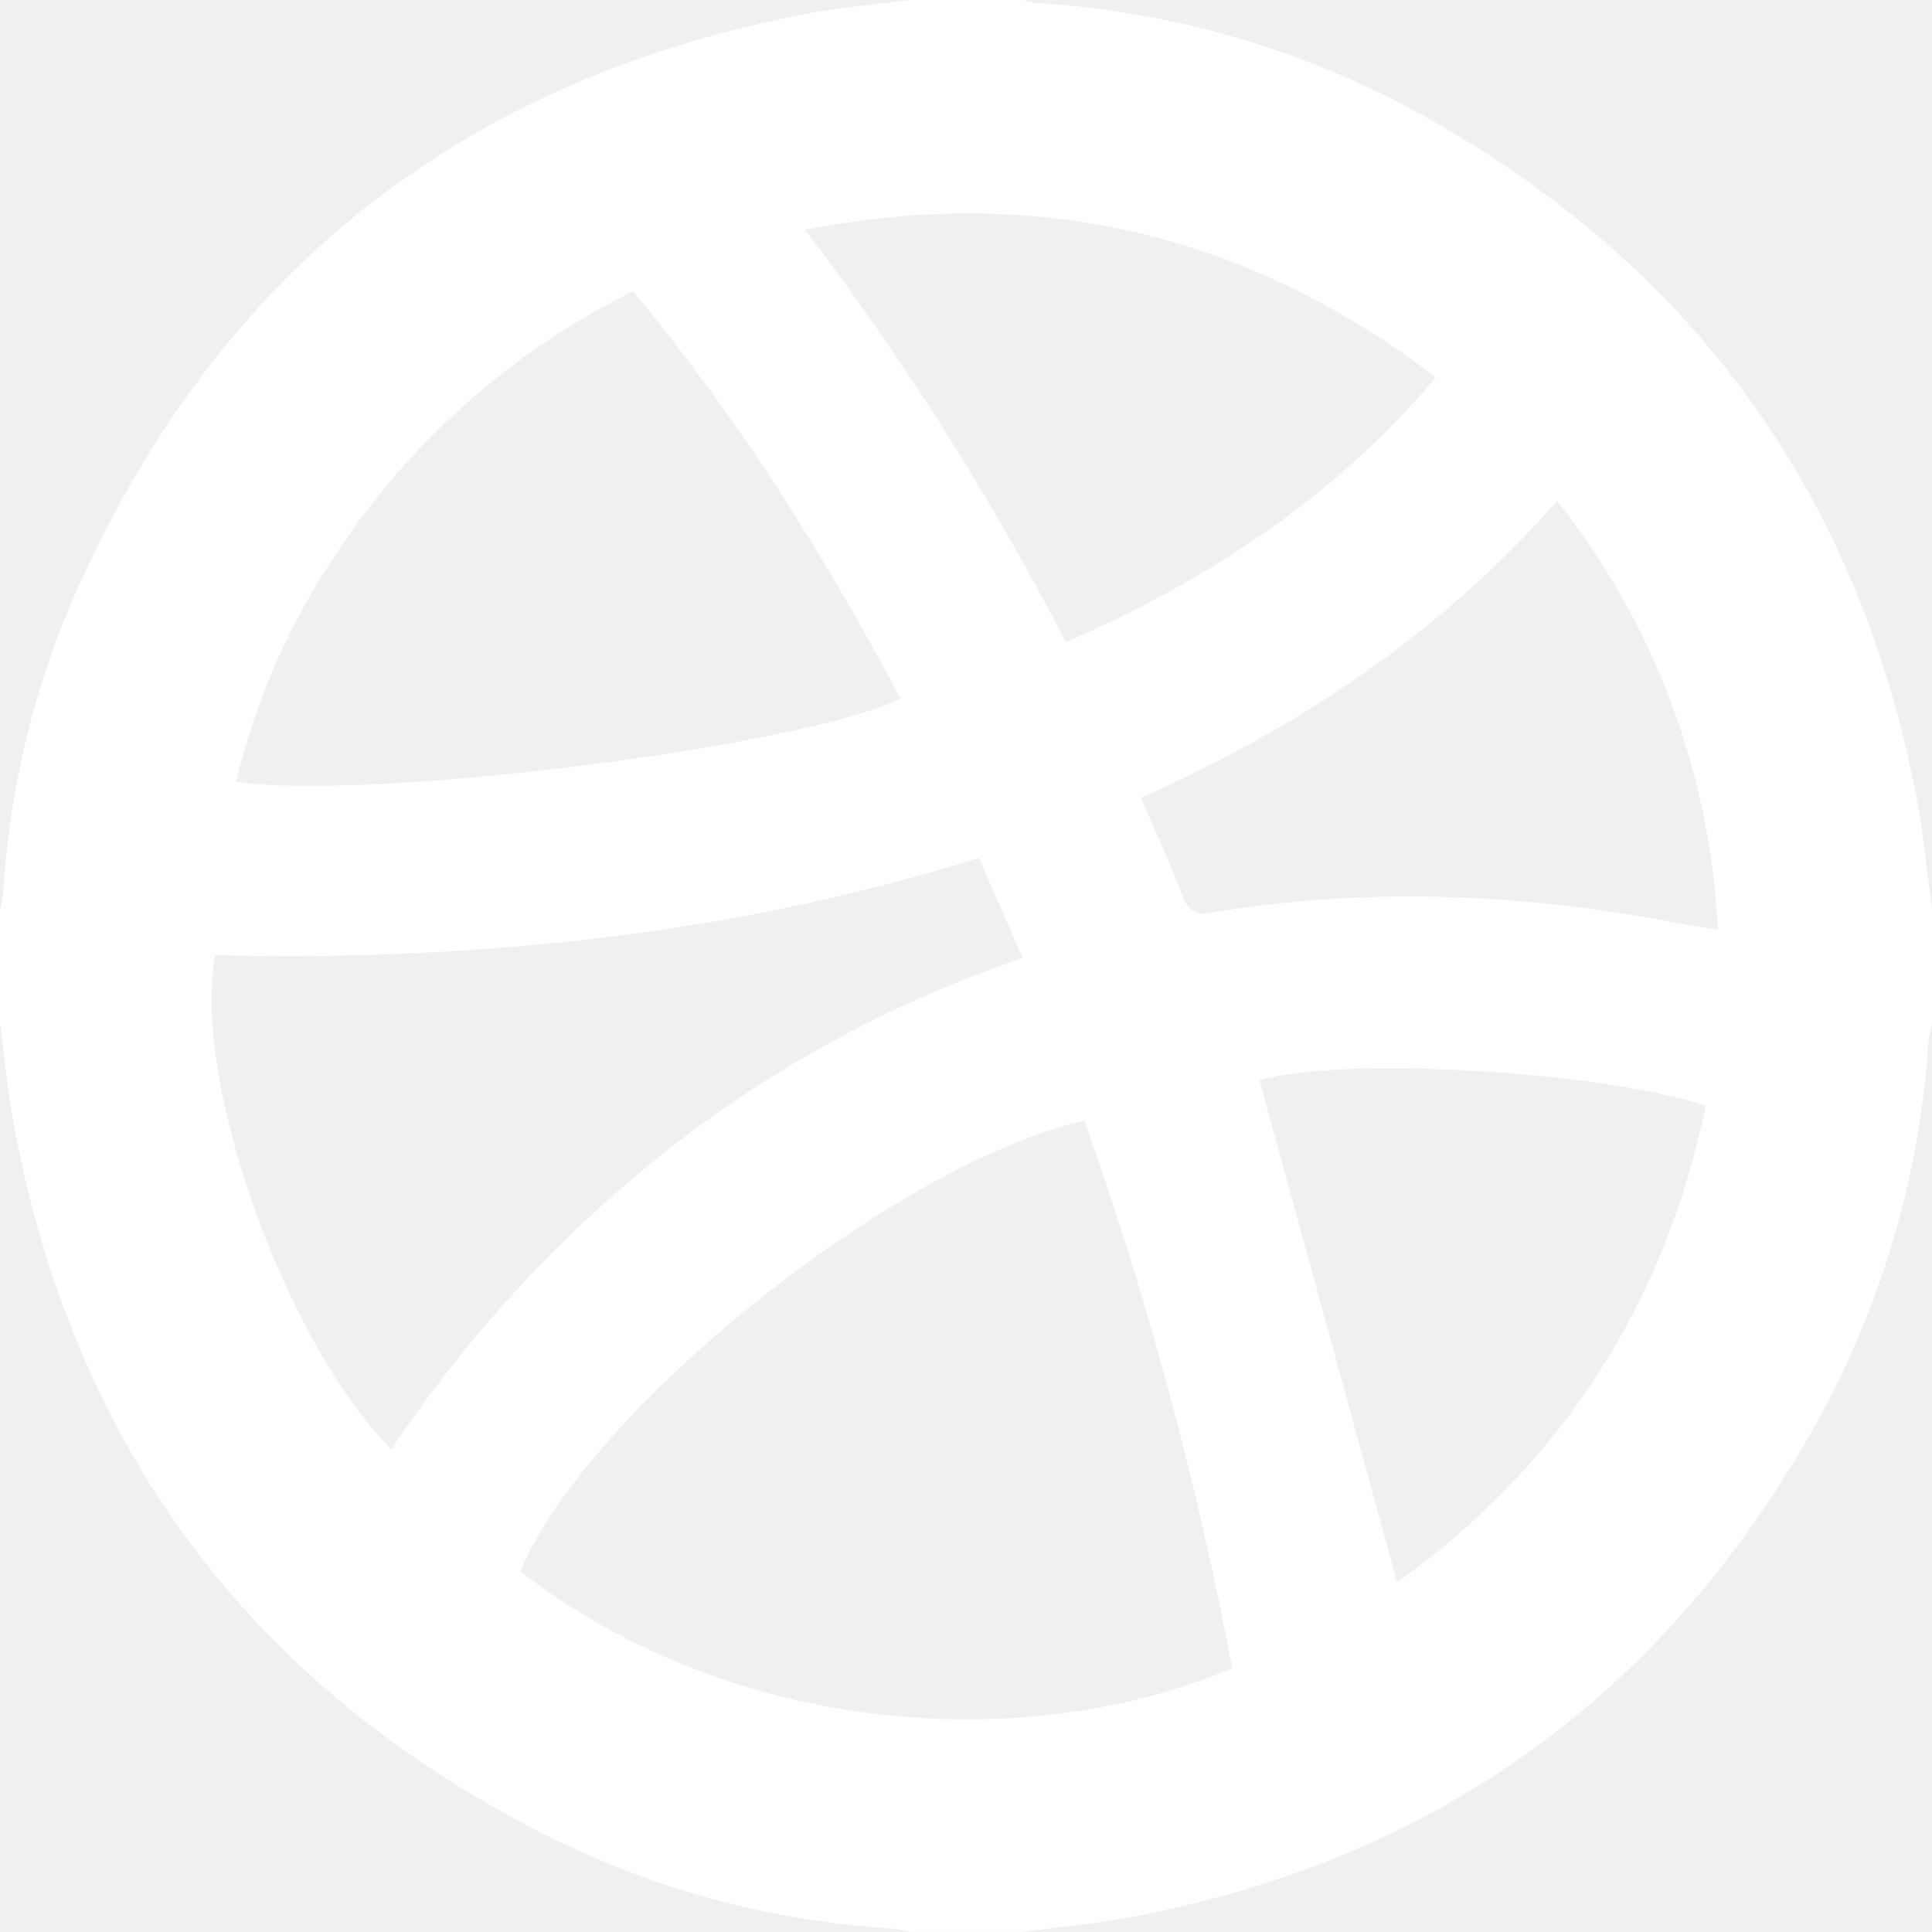
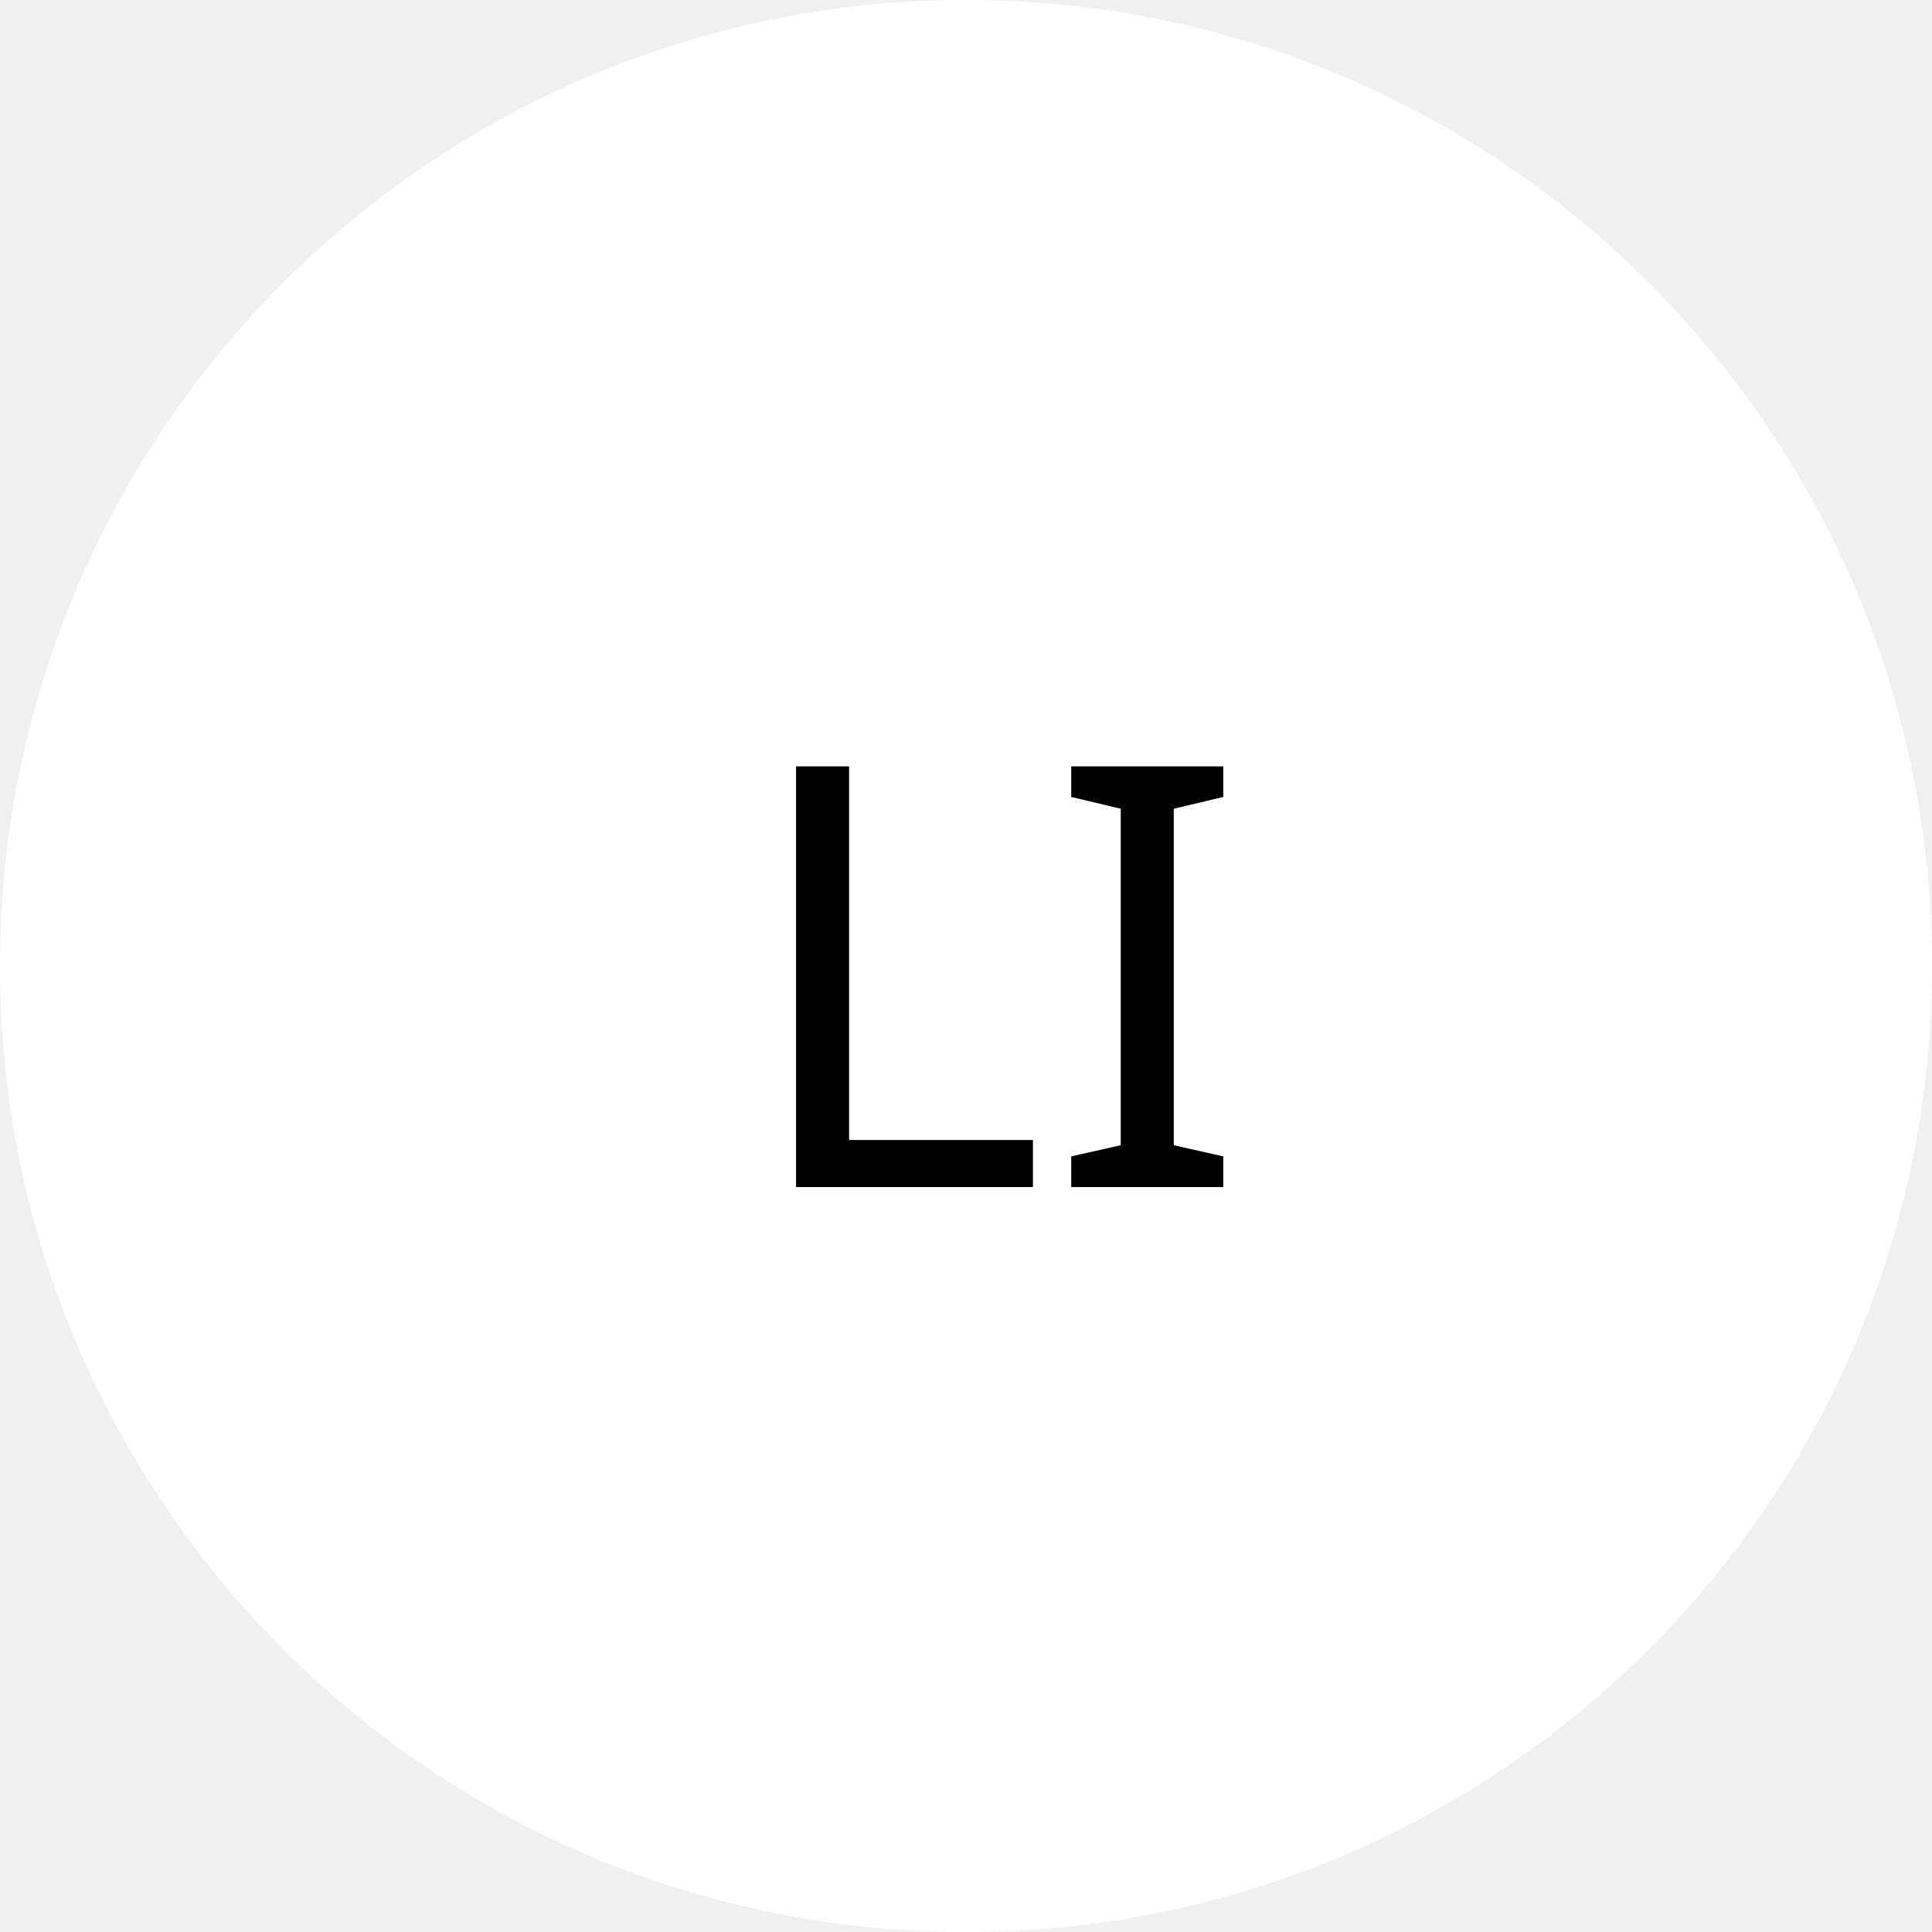
- <svg xmlns="http://www.w3.org/2000/svg" id="Layer_1" data-name="Layer 1" viewBox="0 0 300 300">
-   <defs>
-     <style>.cls-1{fill:#fff;}</style>
-   </defs>
-   <path class="cls-1" d="M.59,159.37q0-8.79,0-17.58a19.58,19.58,0,0,0,.5-2.53A135.56,135.56,0,0,1,11.76,93.95C33.47,44.06,71,13.61,124.46,3,130.17,1.82,136,1.36,141.8.59h17.58a15.84,15.84,0,0,0,2.26.48,141,141,0,0,1,59.62,17.29c42.17,23.43,68,58.9,77,106.42,1.06,5.62,1.57,11.35,2.33,17v17.58a20.2,20.2,0,0,0-.5,2.53,141.4,141.4,0,0,1-17.25,59.34c-23.43,42.17-58.9,68-106.41,77-5.63,1.07-11.37,1.57-17.05,2.33H141.8a15.65,15.65,0,0,0-2.26-.48A138.36,138.36,0,0,1,87,286.36c-46-22.68-74.16-59.23-84-109.67C1.84,171,1.36,165.15.59,159.37ZM169,174.6c-29.4,6.65-77.15,44.87-87.61,70,33.56,25.92,79.39,28.37,110.53,15A577.61,577.61,0,0,0,169,174.6ZM152.6,133.82A326.43,326.43,0,0,1,94,146.21a413.49,413.49,0,0,1-60,2.69C30.35,168.44,45,209.27,61.36,225.64A203,203,0,0,1,104,179.35a186.17,186.17,0,0,1,55.36-30Zm-53.72-88a117.34,117.34,0,0,0-47,42.14A108.51,108.51,0,0,0,37.24,122C58.37,125,125,116.56,140.42,109.08,128.59,86.7,115.14,65.41,98.88,45.79Zm26.74-9.53a438.08,438.08,0,0,1,40.48,64c22.12-9.62,41.67-22.39,57.44-41.11C194.36,37,162.09,29.18,125.62,36.27Zm91.92,210c25.44-18.19,41.44-43,47.94-74-16.66-5.54-57.31-7.66-69.31-3.94ZM177.75,124.47c2.3,5.35,4.59,10.29,6.53,15.38.87,2.27,2,2.86,4.31,2.47,24.34-4.06,48.58-3,72.74,1.64,1.87.36,3.77.61,6,1a116,116,0,0,0-24.94-66.58C224.35,98.84,202.55,113.45,177.75,124.47Z" transform="translate(-0.59 -0.59)" />
+ <svg xmlns="http://www.w3.org/2000/svg" version="1.1" x="0px" y="0px" viewBox="140 -140 300 300" style="enable-background:new 140 -140 300 300;" xml:space="preserve">
+   <style type="text/css">
+ 	.st0{display:none;}
+ 	.st1{display:inline;fill:#141414;}
+ 	.st2{fill:#FFFFFF;}
+ 	.st3{font-family:'MyriadPro-Regular';}
+ 	.st4{font-size:91.5px;}
+ </style>
+   <g id="Layer_1" class="st0">
+     <path class="st1" d="M140,18.8c0-5.9,0-11.7,0-17.6c0.2-0.8,0.4-1.7,0.5-2.5c0.9-15.6,4.5-30.9,10.7-45.3   c21.7-49.9,59.2-80.3,112.7-90.9c5.7-1.2,11.5-1.6,17.3-2.4h17.6c0.7,0.2,1.5,0.4,2.3,0.5c20.9,1.3,41.3,7.2,59.6,17.3   c42.2,23.4,68,58.9,77,106.4c1.1,5.6,1.6,11.4,2.3,17v17.6c-0.2,0.8-0.4,1.7-0.5,2.5c-1.3,20.8-7.2,41.1-17.3,59.3   c-23.4,42.2-58.9,68-106.4,77c-5.6,1.1-11.4,1.6-17.1,2.3h-17.6c-0.7-0.2-1.5-0.4-2.3-0.5c-18.2-1.1-36.1-5.7-52.5-13.7   c-46-22.7-74.2-59.2-84-109.7C141.3,30.4,140.8,24.6,140,18.8z M308.4,34c-29.4,6.6-77.2,44.9-87.6,70   c33.6,25.9,79.4,28.4,110.5,15C325.9,90.1,318.2,61.7,308.4,34z M292-6.8c-19.1,5.9-38.7,10.1-58.6,12.4c-19.9,2.3-40,3.2-60,2.7   c-3.7,19.5,11,60.4,27.4,76.7c11.7-17.6,26.1-33.2,42.6-46.3c16.6-13.1,35.3-23.2,55.4-30L292-6.8z M238.3-94.8   c-19.2,9.5-35.5,24.1-47,42.1c-6.8,10.4-11.7,21.9-14.6,34c21.1,3,87.8-5.4,103.2-12.9C268-53.9,254.6-75.2,238.3-94.8L238.3-94.8z    M265-104.3c15.3,20.1,28.9,41.5,40.5,64c22.1-9.6,41.7-22.4,57.4-41.1C333.8-103.6,301.5-111.4,265-104.3L265-104.3z M357,105.7   c25.4-18.2,41.4-43,47.9-74c-16.7-5.5-57.3-7.7-69.3-3.9L357,105.7z M317.2-16.1c2.3,5.4,4.6,10.3,6.5,15.4c0.9,2.3,2,2.9,4.3,2.5   c24.3-4.1,48.6-3,72.7,1.6c1.9,0.4,3.8,0.6,6,1c-1.1-24.3-9.9-47.5-24.9-66.6C363.8-41.8,342-27.1,317.2-16.1z" />
+   </g>
+   <g id="Layer_2" class="st0">
+     <circle class="st1" cx="290" cy="10" r="150" />
+   </g>
+   <g id="Layer_4">
+     <circle class="st2" cx="290" cy="10" r="150" />
+   </g>
+   <g id="Layer_3">
+     <text transform="matrix(1 0 0 1 254.7382 44.3304)" class="st3 st4">LI</text>
+   </g>
</svg>
